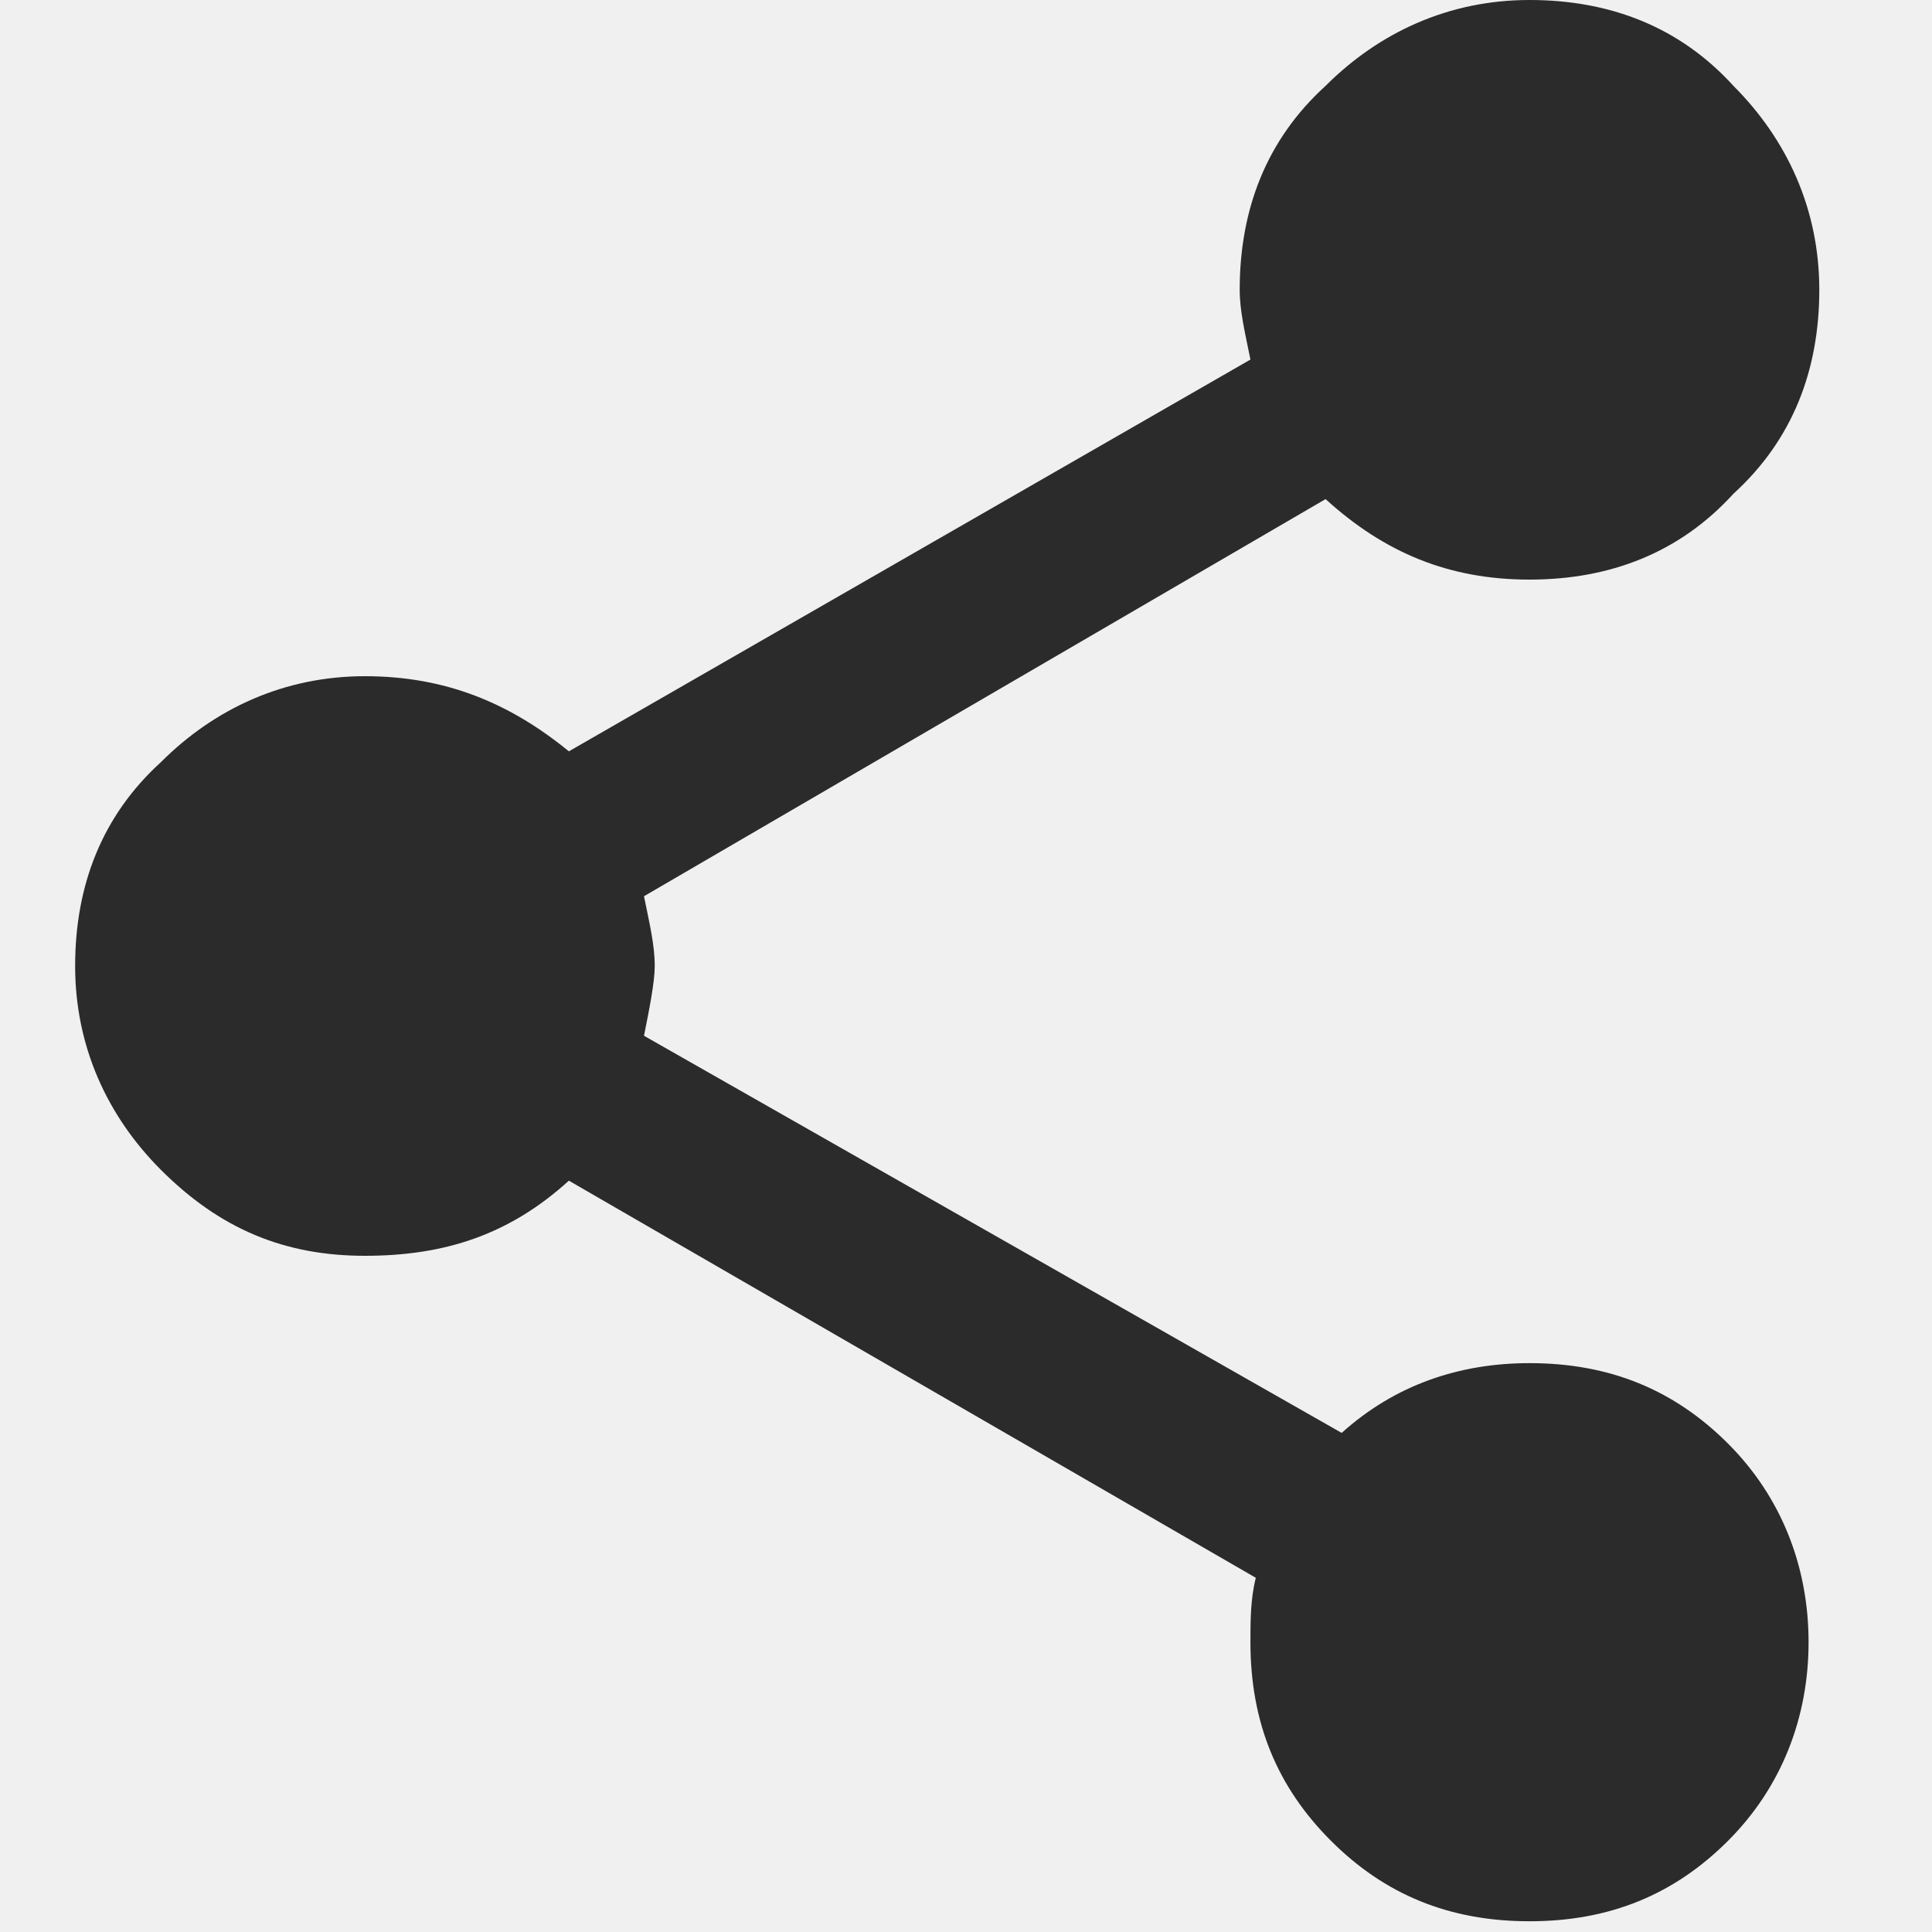
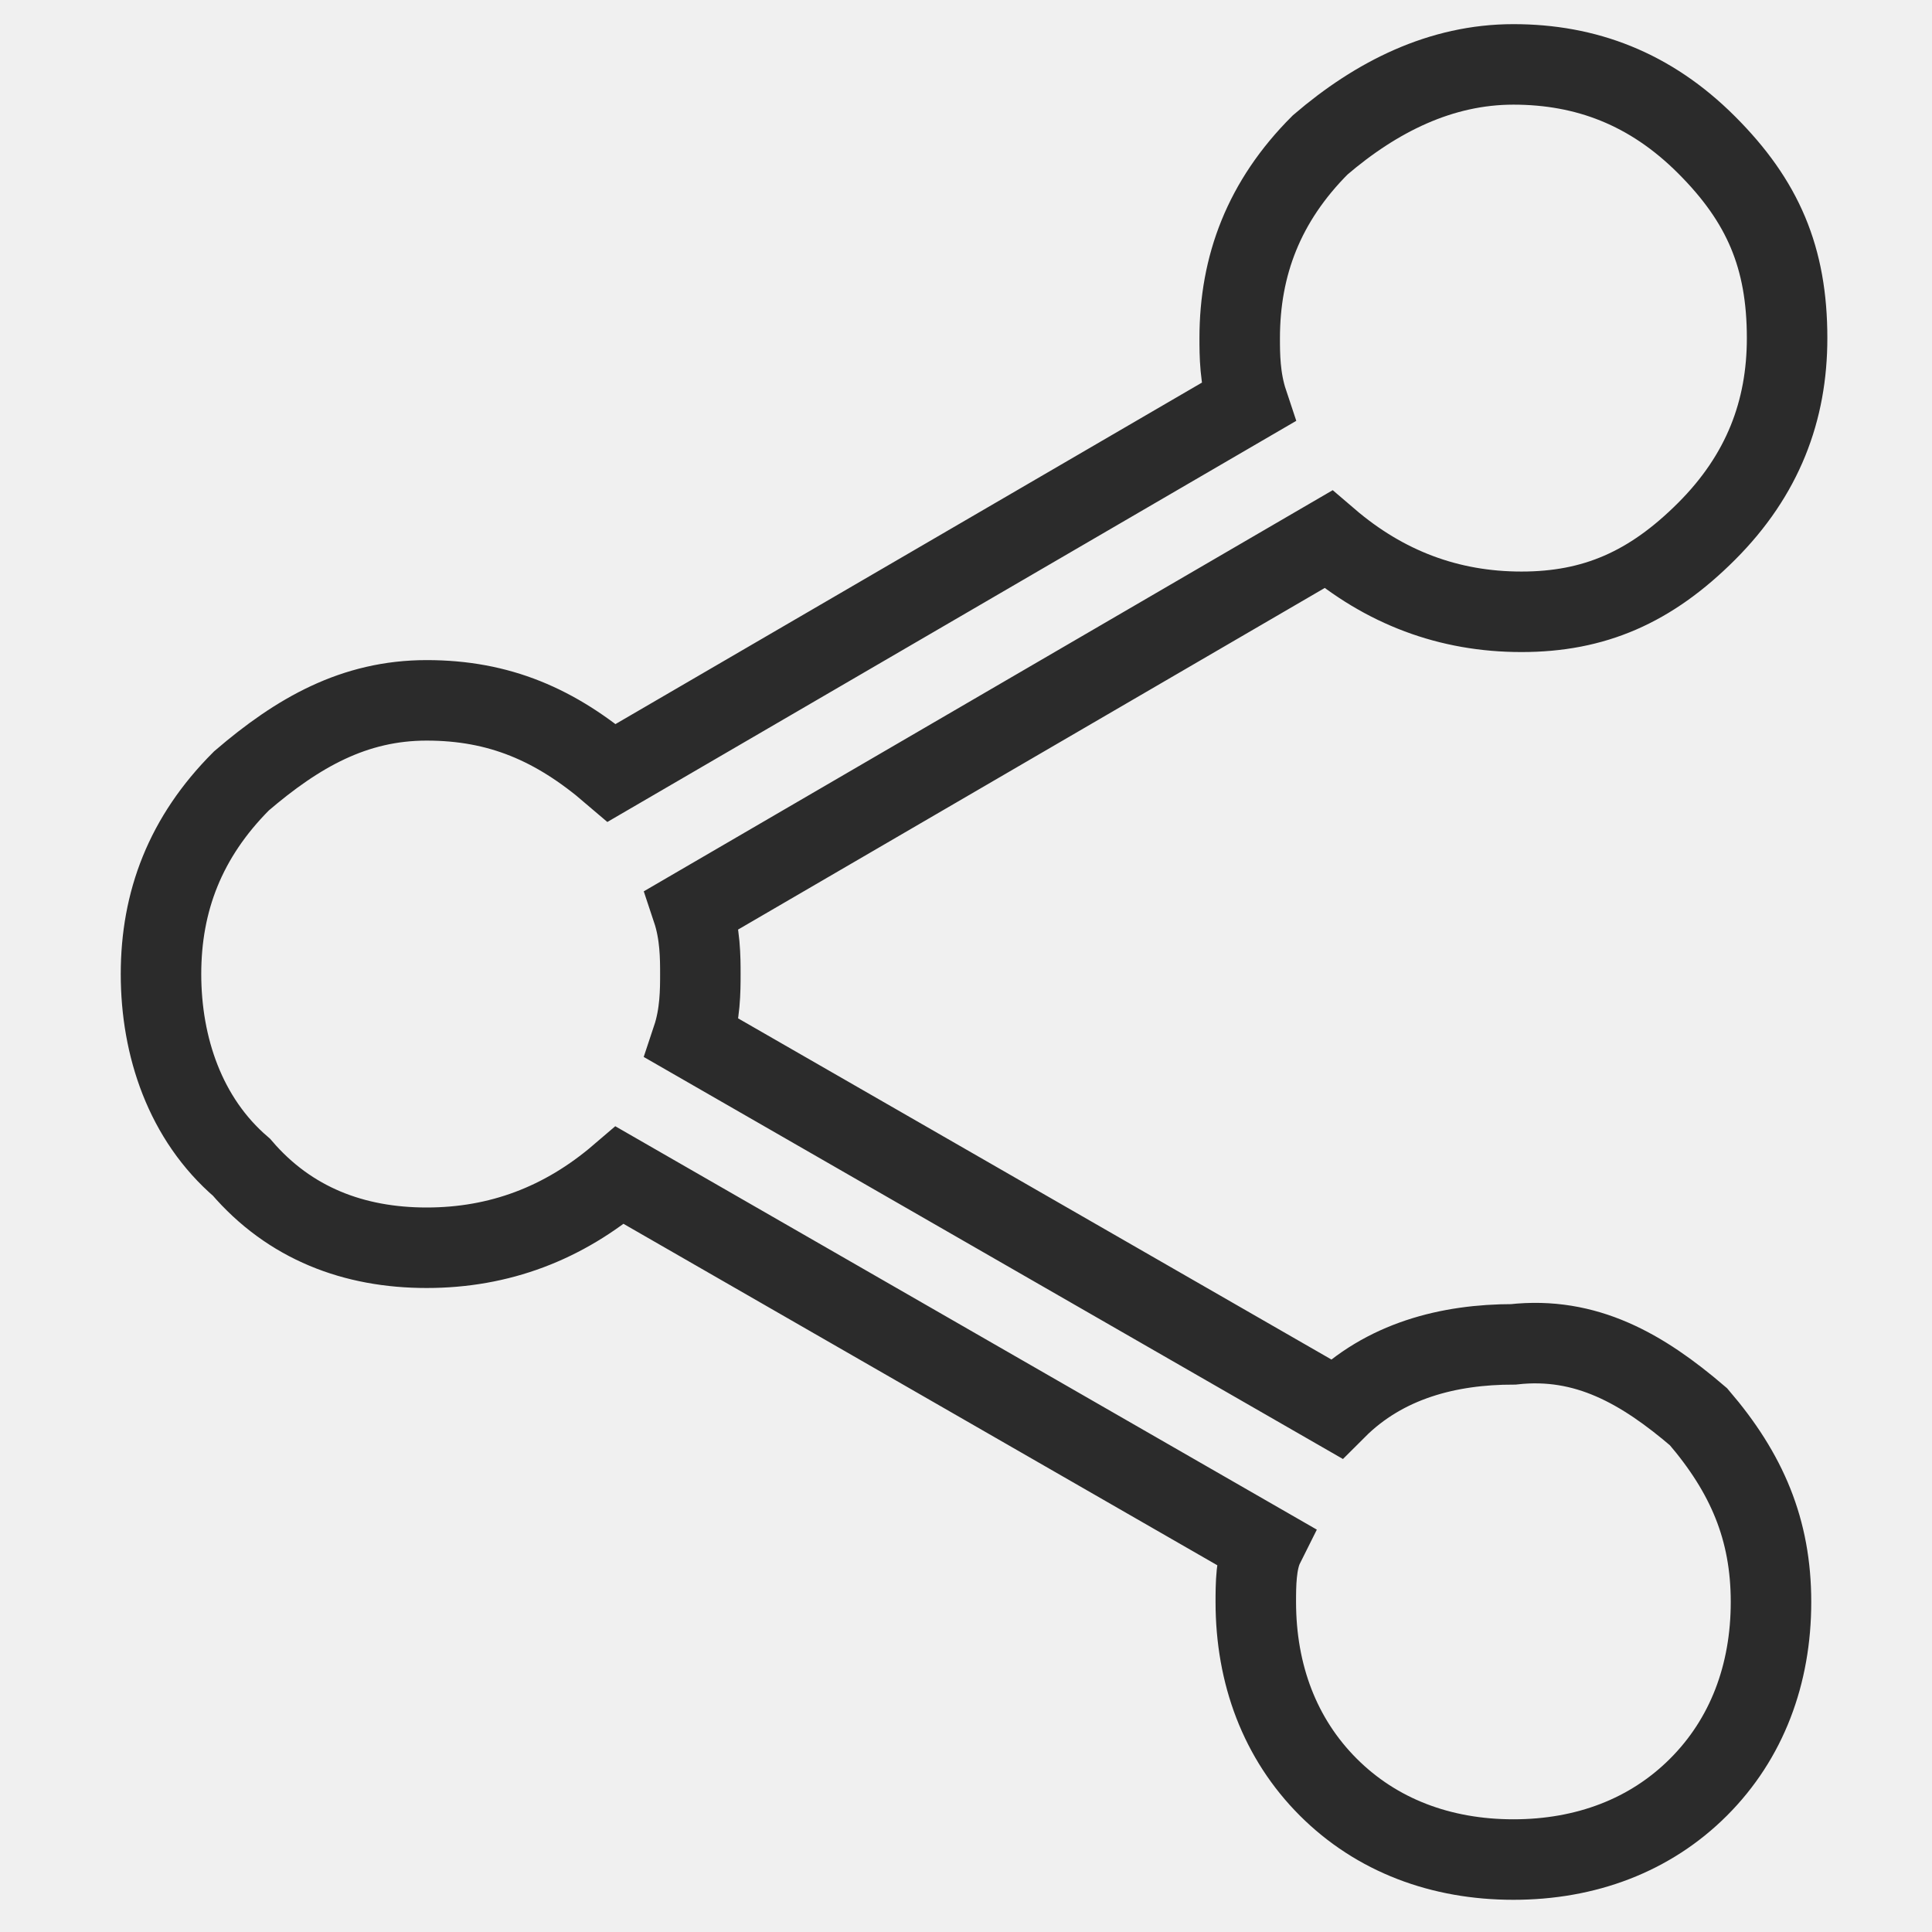
- <svg xmlns="http://www.w3.org/2000/svg" version="1.1" id="Layer_1" x="0px" y="0px" viewBox="0 0 36 36" style="enable-background:new 0 0 36 36;" xml:space="preserve">
+ <svg xmlns="http://www.w3.org/2000/svg" version="1.1" id="Layer_1" x="0px" y="0px" viewBox="0 0 24 24" style="enable-background:new 0 0 24 24;" xml:space="preserve">
  <style type="text/css">
- 	.st0{display:none;}
- 	.st1{display:inline;fill:#2B2B2B;}
- 	.st2{display:inline;}
- 	.st3{fill:#2B2B2B;}
- 	.st4{display:inline;fill:#2B2B2B;stroke:#2B2B2B;stroke-width:0.5;stroke-miterlimit:10;}
- 	.st5{display:none;fill:#2B2B2B;}
- 	.st6{display:inline;fill:#FFFFFF;}
+ 	.st0{fill:none;stroke:#2B2B2B;stroke-miterlimit:10;}
</style>
-   <g class="st0">
-     <path class="st1" d="M11,11.3L22.2,0.1v35.8L11,24.8H2V11.5h9V11.3z M30.9,23.4c-1,1.6-2.4,2.8-4.2,3.6V9.1c1.8,0.8,3.2,2,4.2,3.6   s1.6,3.4,1.6,5.4C32.3,20,31.9,21.8,30.9,23.4z" />
-   </g>
-   <g class="st0">
-     <path class="st1" d="M33.6,29.1v1.8H2.8v-1.8l3.4-3.4V15.4c0-2.7,0.8-5.1,2.4-7.2c1.6-2.1,3.6-3.5,6.1-4.3V3.4c0-0.9,0.3-1.7,1-2.4   c0.7-0.7,1.5-1,2.4-1s1.8,0.3,2.4,1c0.7,0.7,1,1.5,1,2.4V4c2.5,0.7,4.6,2.2,6.1,4.3c1.6,2.1,2.4,4.5,2.4,7.2v10.3L33.6,29.1z    M21.6,32.5c0,1-0.3,1.8-1,2.4c-0.7,0.7-1.5,1-2.4,1s-1.8-0.3-2.4-1c-0.7-0.7-1-1.5-1-2.4H21.6z" />
-   </g>
-   <g class="st0">
-     <path class="st1" d="M25.2,31.3H0.1v-3.5L0.2,27c0.1-0.6,0.3-1.2,0.7-1.8C1.4,24.4,2,23.6,2.8,23c1-0.7,2.2-1.3,3.7-1.8   c1.7-0.5,3.8-0.8,6.1-0.8c3.7,0,6.6,0.6,8.8,1.8c1.6,0.9,2.7,2.1,3.3,3.5c0.3,0.7,0.4,1.3,0.4,1.8V31.3z M18.9,10.7   c0-1.3-0.4-2.5-1.1-3.5c-0.7-1-1.7-1.8-2.8-2.3s-2.4-0.6-3.6-0.4S9.1,5.3,8.2,6.2c-0.9,0.9-1.5,2-1.7,3.2s-0.1,2.5,0.4,3.6   c0.5,1.1,1.3,2.1,2.3,2.8c1,0.7,2.2,1.1,3.5,1.1c1.7,0,3.2-0.6,4.5-1.8C18.3,13.9,18.9,12.4,18.9,10.7z M23.4,4.4   c-1.3,0-2.4,0.4-3.4,1.1c1.1,1.6,1.7,3.3,1.7,5.2c0,1.9-0.6,3.6-1.7,5.2c1,0.7,2.2,1.1,3.4,1.1c1.7,0,3.2-0.6,4.5-1.8   c1.2-1.2,1.8-2.7,1.8-4.5c0-1.7-0.6-3.2-1.8-4.5C26.6,5,25.1,4.4,23.4,4.4z M25.1,20.5c1.1,0.9,2,2,2.6,3.2c0.6,1.3,1,2.6,1.1,4   v3.5h7.1v-3.5l-0.1-0.7c-0.1-0.6-0.3-1.1-0.6-1.7c-0.4-0.8-1-1.5-1.7-2c-0.8-0.8-1.9-1.4-3.2-1.8C28.9,21,27.1,20.7,25.1,20.5z" />
-   </g>
-   <g class="st0">
-     <path class="st1" d="M34.9,4.7c0.7,0.7,1.1,1.6,1.1,2.6v21.5c0,1-0.4,1.9-1.1,2.6c-0.7,0.7-1.5,1.1-2.5,1.1H3.7   c-1,0-1.8-0.3-2.5-1.1c-0.7-0.7-1.1-1.6-1.1-2.6V7.3c0-1,0.4-1.9,1.1-2.6C1.9,4,2.7,3.7,3.7,3.7h28.7C33.4,3.7,34.2,4,34.9,4.7z    M32.4,7.3l-14.4,9l-14.4-9v3.6L18,19.8l14.4-8.9V7.3z" />
-   </g>
-   <g class="st0">
-     <path class="st1" d="M24.7,5.1h5.8v3.6l3.7,2.3c0.5,0.3,0.9,0.8,1.2,1.3c0.3,0.5,0.5,1.1,0.5,1.8v17.8c0,1-0.3,1.8-1,2.5   c-0.7,0.7-1.5,1-2.5,1H3.7c-0.9,0-1.8-0.3-2.5-1c-0.7-0.7-1-1.5-1-2.5V14.1c0-0.7,0.2-1.3,0.5-1.8c0.3-0.5,0.7-1,1.2-1.3l3.7-2.3   V5.1h5.8L18,1L24.7,5.1z M3.7,14.1l1.8,1.1v-2.3L3.7,14.1z M9.1,17.4l8.9,5.5l8.9-5.5V8.7H9.1V17.4z M25.1,10.5v2.7H10.9v-2.7H25.1   z M25.1,14.9v2.7H10.9v-2.7H25.1z M30.4,15.2l1.8-1.1l-1.8-1.2V15.2z" />
-   </g>
-   <g class="st0">
-     <path class="st1" d="M7.1,0.2h21.4c1,0,1.9,0.3,2.6,1c0.7,0.7,1,1.5,1,2.5v28.6c0,0.9-0.3,1.8-1,2.5c-0.7,0.7-1.5,1-2.6,1H7.1   c-1,0-1.9-0.3-2.6-1c-0.7-0.7-1-1.5-1-2.5V3.7c0-0.9,0.3-1.8,1-2.5C5.2,0.5,6.1,0.2,7.1,0.2z M17.8,3.7c-2,0-3.7,0.5-5.4,1.5   c-1.6,1-2.9,2.3-3.9,3.9c-0.9,1.6-1.4,3.4-1.4,5.4s0.5,3.7,1.5,5.4c1,1.6,2.3,2.9,3.9,3.9c1.6,0.9,3.5,1.4,5.5,1.4l-1.6-3.9   c-0.2-0.4-0.3-0.9-0.1-1.4c0.1-0.5,0.4-0.8,0.8-1l1.6-0.9c0.4-0.2,0.8-0.3,1.3-0.2c0.5,0.1,0.9,0.4,1.1,0.8l3.4,4.3   c1.2-1,2.2-2.2,2.9-3.7c0.7-1.4,1.1-3,1.1-4.7c0-1.9-0.5-3.7-1.4-5.3c-0.9-1.6-2.2-3-3.9-3.9C21.5,4.2,19.7,3.7,17.8,3.7z    M8.8,28.7c-0.5,0-0.9,0.2-1.3,0.5c-0.3,0.3-0.5,0.8-0.5,1.3s0.2,0.9,0.5,1.3c0.3,0.4,0.8,0.5,1.3,0.5c0.5,0,0.9-0.2,1.3-0.5   c0.4-0.4,0.5-0.8,0.5-1.3s-0.2-0.9-0.5-1.3C9.8,28.8,9.3,28.7,8.8,28.7z M17.8,12.6c0.5,0,0.9,0.2,1.3,0.5c0.3,0.3,0.5,0.8,0.5,1.3   c0,0.5-0.2,0.9-0.5,1.3c-0.3,0.4-0.8,0.5-1.3,0.5s-0.9-0.2-1.3-0.5c-0.3-0.4-0.5-0.8-0.5-1.3c0-0.5,0.2-0.9,0.5-1.3   C16.9,12.8,17.3,12.6,17.8,12.6z M18,20.2l4.4,11.3l4.6-2.7l-7.5-9.5L18,20.2z" />
-   </g>
-   <g class="st0">
-     <path class="st1" d="M34.8,1.2c0.7,0.7,1,1.5,1,2.5V25c0,1-0.3,1.9-1,2.5c-0.7,0.7-1.5,1-2.5,1H21.4l-6.6,6.6   c-0.4,0.3-0.8,0.5-1.3,0.5h-0.9c-0.6,0-1-0.2-1.3-0.5c-0.3-0.3-0.5-0.7-0.5-1.3v-5.3H3.7c-0.9,0-1.8-0.3-2.5-1   c-0.7-0.7-1-1.5-1-2.5V3.6c0-0.9,0.3-1.8,1-2.5c0.7-0.7,1.5-1,2.5-1h28.6C33.2,0.1,34.1,0.5,34.8,1.2z M16.3,12.6h-3.8L15,7.2h-3.6   l-2.3,5v7.4h7.2V12.6z M26.9,12.6h-3.8l2.5-5.3h-3.6l-2.3,5v7.4h7.2V12.6z" />
-   </g>
-   <g class="st0">
-     <path class="st1" d="M30,3.8c1,0,1.8,0.3,2.5,1c0.7,0.7,1,1.5,1,2.5v24.8c0,1-0.3,1.8-1,2.5c-0.7,0.7-1.5,1-2.5,1H5.2   c-1,0-1.8-0.3-2.5-1c-0.7-0.7-1-1.5-1-2.5V7.4c0-1,0.3-1.8,1-2.5c0.7-0.7,1.5-1,2.5-1H7V0.2h3.6v3.6h14.1V0.2h3.6v3.6H30z M30,32.2   V12.7H5.2v19.5H30z M12.3,16.2v3.6H8.7v-3.6H12.3z M12.3,23.4v3.5H8.7v-3.5H12.3z M19.4,16.2v3.6h-3.5v-3.6H19.4z M19.4,23.4v3.5   h-3.5v-3.5H19.4z M26.5,16.2v3.6h-3.6v-3.6H26.5z M26.5,23.4v3.5h-3.6v-3.5H26.5z" />
-   </g>
-   <g class="st0">
-     <path class="st1" d="M0.3,9.1h19.4v3.6H3.8v10.6h15.9v3.6H0.3V9.1z M26.8,9.1h8.8v17.7h-8.8v3.5c0,0.5,0.2,0.9,0.5,1.3   c0.3,0.4,0.7,0.5,1.2,0.5h3.6v3.5h-4.5c-0.5,0-1.1-0.2-1.7-0.5c-0.6-0.4-1-0.8-1-1.2c0,0.4-0.3,0.8-0.9,1.2   c-0.6,0.4-1.2,0.5-1.7,0.5h-4.4v-3.5h3.6c0.5,0,0.9-0.2,1.2-0.5c0.3-0.4,0.5-0.8,0.5-1.3V5.6c0-0.5-0.2-0.9-0.5-1.3   C22.4,4,22,3.8,21.5,3.8h-3.6V0.3h4.4c0.6,0,1.1,0.2,1.7,0.5C24.7,1.2,25,1.6,25,2.1c0-0.4,0.3-0.8,1-1.2c0.6-0.4,1.2-0.5,1.7-0.5   h4.5v3.5h-3.6c-0.5,0-0.9,0.2-1.2,0.5c-0.3,0.4-0.5,0.8-0.5,1.3V9.1z M32.1,23.3V12.7h-5.3v10.6H32.1z" />
-   </g>
-   <g class="st0">
-     <g class="st2">
-       <path class="st3" d="M18.1,0.2c0.3,0,0.6,0.1,1,0.3C19.7,0.8,20,1.3,20,2.1v4h2c0.3,0,0.6,0.1,0.9,0.3c0.7,0.3,1,0.9,1,1.7v2h4    c0.3,0,0.6,0.1,0.9,0.2c0.7,0.4,1,1,1,1.8V14h4c0.2,0,0.4,0.1,0.6,0.2c0.5,0.1,0.8,0.4,1,0.8c0.2,0.9,0.3,1.9,0.3,3    c0,3.2-0.8,6.2-2.4,8.9c-1.6,2.7-3.8,4.9-6.5,6.5c-2.7,1.6-5.7,2.4-8.9,2.4s-6.2-0.8-8.9-2.4c-2.7-1.6-4.9-3.8-6.5-6.5    c-1.6-2.7-2.4-5.7-2.4-8.9c0-3.2,0.8-6.2,2.4-8.9c1.6-2.7,3.8-4.9,6.5-6.5C11.9,1,14.9,0.2,18.1,0.2z M5.1,14.9    c-0.6,0.6-0.8,1.3-0.8,2.1c0,0.8,0.3,1.5,0.8,2.1S6.3,20,7.2,20s1.5-0.3,2.1-0.8c0.6-0.6,0.9-1.3,0.9-2.1c0-0.8-0.3-1.5-0.9-2.1    C8.7,14.3,8,14,7.2,14C6.4,14,5.6,14.3,5.1,14.9z M11,7c-0.6,0.6-0.8,1.3-0.8,2.1c0,0.8,0.3,1.5,0.8,2.1c0.6,0.6,1.3,0.9,2.1,0.9    s1.5-0.3,2.1-0.9c0.6-0.6,0.9-1.3,0.9-2.1c0-0.8-0.3-1.5-0.9-2.1c-0.6-0.6-1.3-0.9-2.1-0.9C12.3,6.1,11.6,6.4,11,7z M14,26.8    c-0.6,0.6-0.8,1.3-0.8,2.1c0,0.8,0.3,1.5,0.8,2.1c0.6,0.6,1.3,0.8,2.1,0.8c0.8,0,1.5-0.3,2.1-0.8c0.6-0.6,0.9-1.3,0.9-2.1    c0-0.8-0.3-1.5-0.9-2.1c-0.6-0.6-1.3-0.9-2.1-0.9C15.3,25.9,14.5,26.2,14,26.8z M15,16.9c-0.6,0.6-0.9,1.3-0.9,2.1    c0,0.8,0.3,1.5,0.9,2.1c0.6,0.6,1.3,0.9,2.1,0.9c0.8,0,1.5-0.3,2.1-0.9c0.6-0.6,0.8-1.3,0.8-2.1c0-0.8-0.3-1.5-0.8-2.1    c-0.6-0.6-1.3-0.8-2.1-0.8C16.2,16.1,15.6,16.3,15,16.9z M24.9,20.8c-0.6,0.6-0.9,1.3-0.9,2.1c0,0.9,0.3,1.6,0.9,2.1    c0.6,0.6,1.3,0.8,2.1,0.8s1.5-0.3,2.1-0.8c0.6-0.6,0.9-1.3,0.9-2.1c0-0.8-0.3-1.5-0.9-2.1C28.5,20.3,27.8,20,27,20    S25.5,20.3,24.9,20.8z" />
-     </g>
-   </g>
-   <g class="st0">
-     <g class="st2">
-       <path class="st3" d="M18.1,26.2l-5-5l-8.1,8L2.7,27l8.2-8.1c-2-2.2-3.6-4.7-4.8-7.3h3.3c1,2,2.2,3.8,3.7,5.4    c2.3-2.5,4-5.4,5.1-8.6H0.1V5h11.3V1.9h3.2V5H26v3.3h-4.8c-1.2,3.9-3.2,7.4-6,10.5l-0.1,0.1l4.2,4L18.1,26.2z M35.7,34.1h-3.3    l-1.8-4.8H23l-1.8,4.8h-3.3l7.3-19.4h3.3L35.7,34.1z M29.4,26.1l-2.6-7l-2.6,7H29.4z" />
-     </g>
-   </g>
-   <g class="st0">
-     <g class="st2">
-       <path d="M35.8,19.8c0,1-0.3,1.8-1,2.5L22.3,34.8c-0.7,0.7-1.5,1-2.5,1c-1,0-1.8-0.3-2.5-1l-16-16c-0.7-0.7-1-1.5-1-2.5V3.7    c0-0.9,0.3-1.8,1-2.5c0.7-0.7,1.5-1,2.5-1h12.5c0.9,0,1.8,0.3,2.5,1l16,16C35.5,18,35.8,18.8,35.8,19.8z M8.4,8.3    c0.5-0.5,0.8-1.1,0.8-1.9S8.9,5,8.4,4.5C7.9,4,7.3,3.7,6.5,3.7S5.1,4,4.6,4.5C4.1,5,3.8,5.7,3.8,6.4s0.3,1.4,0.8,1.9    C5.1,8.8,5.7,9,6.5,9C7.2,9,7.9,8.8,8.4,8.3z" />
-     </g>
-   </g>
-   <g class="st0">
-     <path class="st4" d="M32.8,0.8l2.6,10l-2.1,0.6c-1.4-2.6-2.5-4.3-3.3-5C29.4,6,28.8,5.7,28,5.5c-0.4-0.1-1.1-0.1-2-0.1h-5.8v24   c0,0.8,0,1.3,0.1,1.6c0.1,0.6,0.4,1,0.7,1.2c0.3,0.2,0.9,0.4,1.7,0.5c0.4,0.1,1.1,0.1,2.1,0.1v2.2H11.1v-2.2c1,0,1.7,0,2.1-0.1   c0.8-0.1,1.3-0.2,1.7-0.5c0.3-0.2,0.6-0.7,0.7-1.2c0.1-0.3,0.1-0.8,0.1-1.6v-24H9.9c-0.9,0-1.6,0-2,0.1C7.1,5.7,6.4,6,5.9,6.4   c-0.9,0.7-2,2.4-3.3,5l-2.1-0.6L3,0.8H32.8z" />
-   </g>
-   <g class="st0">
-     <path class="st1" d="M0.2,2.4h35.7v4.4H0.2V2.4z M0.2,11.2h35.7v4.5H0.2V11.2z M0.2,20.1h35.7v4.5H0.2V20.1z M0.2,29h22.3v4.4H0.2   V29z" />
-   </g>
-   <g class="st0">
-     <path class="st1" d="M34.4,34.4c-0.8,0.8-1.7,1.2-2.8,1.2H4.2c-1.1,0-2-0.4-2.8-1.2c-0.8-0.8-1.2-1.7-1.2-2.8V4.2   c0-1.1,0.4-2,1.2-2.8c0.8-0.8,1.7-1.2,2.8-1.2h27.4c1.1,0,2,0.4,2.8,1.2c0.8,0.8,1.2,1.7,1.2,2.8v27.4   C35.6,32.7,35.2,33.7,34.4,34.4z M4.2,29.7h27.4l-8.8-11.8L16,26.8l-5-5.9L4.2,29.7z" />
-   </g>
-   <g class="st0">
-     <path class="st1" d="M35.6,12.9c0.2,0.2,0.3,0.5,0.3,0.8v7.6c0,0.3-0.1,0.6-0.3,0.8c-0.2,0.2-0.5,0.3-0.8,0.3h-7.6   c-0.3,0-0.6-0.1-0.8-0.3c-0.2-0.2-0.3-0.5-0.3-0.8v-7.6c0-0.3,0.1-0.6,0.3-0.8c0.2-0.2,0.5-0.3,0.8-0.3h7.6   C35.1,12.6,35.4,12.7,35.6,12.9z M34.8,13.7h-7.6v7.6h7.6V13.7z M34,20.2h-6l1.5-1.9l1.1,1.3l1.5-1.9L34,20.2z" />
-   </g>
-   <g class="st0">
-     <path class="st1" d="M9.6,12.8c0.2,0.2,0.3,0.5,0.3,0.8v7.6c0,0.3-0.1,0.6-0.3,0.8c-0.2,0.2-0.5,0.3-0.8,0.3H1.2   c-0.3,0-0.6-0.1-0.8-0.3c-0.2-0.2-0.3-0.5-0.3-0.8v-7.6c0-0.3,0.1-0.6,0.3-0.8c0.2-0.2,0.5-0.3,0.8-0.3h7.6   C9.2,12.5,9.4,12.6,9.6,12.8z M8.8,13.6H1.2v7.6h7.6V13.6z M8,20.2H2l1.5-1.9l1.1,1.3l1.5-1.9L8,20.2z" />
-   </g>
-   <g class="st0">
-     <path class="st1" d="M28.2,23.9c-0.5,0.5-1,0.7-1.7,0.7H9.7c-0.7,0-1.2-0.2-1.7-0.7c-0.5-0.5-0.7-1-0.7-1.7V5.4   c0-0.7,0.2-1.2,0.7-1.7C8.4,3.2,9,3,9.7,3h16.8c0.7,0,1.2,0.2,1.7,0.7c0.5,0.5,0.7,1,0.7,1.7v16.8C28.9,22.9,28.6,23.4,28.2,23.9z    M9.7,21h16.8l-5.4-7.2l-4.2,5.4l-3-3.6L9.7,21z" />
-   </g>
-   <g class="st0">
-     <path class="st1" d="M1,0.8h3.8v3.8H1V0.8z M1,8.4h3.8v3.8H1V8.4z M1,16h3.8v3.7H1V16z M1,23.6h3.8v3.8H1V23.6z M1,31.2h3.8V35H1   V31.2z M8.5,0.8h3.8v3.8H8.5V0.8z M8.5,31.2h3.8V35H8.5V31.2z M16.2,0.8h3.7v3.8h-3.7V0.8z M16.2,31.2h3.7V35h-3.7V31.2z M23.8,0.8   h3.8v3.8h-3.8V0.8z M23.8,31.2h3.8V35h-3.8V31.2z M31.3,0.8h3.8v3.8h-3.8V0.8z M31.3,8.4h3.8v3.8h-3.8V8.4z M31.3,16h3.8v3.7h-3.8   V16z M31.3,23.6h3.8v3.8h-3.8V23.6z M31.3,31.2h3.8V35h-3.8V31.2z" />
-   </g>
-   <g class="st0">
-     <path class="st1" d="M88.2,6.1c0.8,0.8,1.2,1.7,1.2,2.8v27.4c0,1.1-0.4,2-1.2,2.8c-0.8,0.8-1.7,1.2-2.8,1.2H57.9   c-1.1,0-2-0.4-2.8-1.2c-0.8-0.8-1.2-1.7-1.2-2.8V9c0-1.1,0.4-2,1.2-2.8C55.9,5.4,56.8,5,57.9,5h27.4C86.5,5,87.4,5.4,88.2,6.1z    M77.5,22.7l-9.8-7.8v15.6L77.5,22.7z" />
-   </g>
-   <path class="st5" d="M27.9,26.9H8.2c-4.4,0-8.1-3.6-8.1-8.1l0-4c0-4.4,3.6-8.1,8.1-8.1h19.7c4.4,0,8.1,3.6,8.1,8.1v4  C35.9,23.2,32.3,26.9,27.9,26.9z" />
-   <g class="st0">
-     <path class="st6" d="M17.6,16.5c0,1.3-0.4,2.3-1.1,3.1c-0.7,0.8-1.8,1.2-3.1,1.2c-1.3,0-2.3-0.4-3.1-1.2c-0.7-0.8-1.1-1.8-1.1-3.1   c0-1.3,0.4-2.4,1.1-3.1c0.7-0.8,1.8-1.1,3.1-1.1c1.3,0,2.3,0.4,3.1,1.1C17.2,14.1,17.6,15.2,17.6,16.5z M14.8,18.5   c0.2-0.2,0.4-0.5,0.5-0.9c0.1-0.3,0.1-0.7,0.1-1.2c0-0.5-0.1-0.9-0.2-1.3s-0.3-0.6-0.4-0.8c-0.2-0.2-0.4-0.4-0.6-0.5   c-0.2-0.1-0.5-0.1-0.8-0.1c-0.3,0-0.5,0-0.8,0.1c-0.2,0.1-0.5,0.3-0.7,0.5c-0.2,0.2-0.3,0.5-0.4,0.9c-0.1,0.4-0.2,0.8-0.2,1.3   c0,0.5,0.1,0.9,0.2,1.2c0.1,0.3,0.3,0.6,0.4,0.8c0.2,0.2,0.4,0.4,0.6,0.5c0.2,0.1,0.5,0.2,0.8,0.2c0.3,0,0.5-0.1,0.8-0.2   C14.4,18.9,14.6,18.8,14.8,18.5z" />
-     <path class="st6" d="M26.8,20.6h-2.6l-2.4-3.3l-0.5,0.6v2.7h-2.1v-8.2h2.1v3.7l2.9-3.7h2.4l-3.2,3.8L26.8,20.6z" />
-   </g>
-   <g class="st0">
-     <path class="st1" d="M34.6,1.3c0.8,0.8,1.2,1.7,1.2,2.8v27.7c0,1.1-0.4,2.1-1.2,2.8c-0.8,0.8-1.7,1.2-2.8,1.2H4.1   c-1.1,0-2.1-0.4-2.8-1.2C0.5,34,0.1,33,0.1,31.9V4.2c0-1.1,0.4-2.1,1.2-2.8C2,0.6,3,0.2,4.1,0.2h27.7C32.9,0.2,33.9,0.6,34.6,1.3z    M31.8,4.2H17.9v11.9L4.1,31.9h13.9V16.1l13.9,15.8V4.2z" />
-   </g>
  <g>
-     <path class="st3" d="M32.2,26.9c1,1,1.5,2.3,1.5,3.7s-0.5,2.7-1.5,3.7c-1,1-2.2,1.5-3.7,1.5c-1.5,0-2.7-0.5-3.7-1.5   c-1-1-1.5-2.2-1.5-3.7c0-0.4,0-0.8,0.1-1.2L10.6,22c-1.1,1-2.3,1.4-3.8,1.4s-2.7-0.5-3.8-1.6c-1-1-1.6-2.3-1.6-3.8   c0-1.5,0.5-2.8,1.6-3.8c1-1,2.3-1.6,3.8-1.6s2.7,0.5,3.8,1.4l12.7-7.3c-0.1-0.5-0.2-0.9-0.2-1.3c0-1.5,0.5-2.8,1.6-3.8   c1-1,2.3-1.6,3.8-1.6c1.5,0,2.8,0.5,3.8,1.6c1,1,1.6,2.3,1.6,3.8c0,1.5-0.5,2.8-1.6,3.8c-1,1.1-2.3,1.6-3.8,1.6   c-1.5,0-2.7-0.5-3.8-1.5l-12.7,7.4c0.1,0.5,0.2,0.9,0.2,1.3c0,0.3-0.1,0.8-0.2,1.3L25,26.7c1-0.9,2.2-1.3,3.5-1.3   C30,25.4,31.2,25.9,32.2,26.9z" />
+     <path class="st0" d="M21.1,17.6c0.6,0.7,0.9,1.4,0.9,2.3s-0.3,1.7-0.9,2.3s-1.4,0.9-2.3,0.9s-1.7-0.3-2.3-0.9s-0.9-1.4-0.9-2.3   c0-0.2,0-0.5,0.1-0.7l-8-4.6c-0.7,0.6-1.5,0.9-2.4,0.9s-1.7-0.3-2.3-1c-0.7-0.6-1-1.5-1-2.4s0.3-1.7,1-2.4c0.7-0.6,1.4-1,2.3-1   S6.9,9,7.6,9.6L15.5,5c-0.1-0.3-0.1-0.6-0.1-0.8c0-0.9,0.3-1.7,1-2.4c0.7-0.6,1.5-1,2.4-1s1.7,0.3,2.4,1c0.7,0.7,1,1.4,1,2.4   c0,0.9-0.3,1.7-1,2.4c-0.7,0.7-1.4,1-2.3,1s-1.7-0.3-2.4-0.9l-7.9,4.6c0.1,0.3,0.1,0.6,0.1,0.8s0,0.5-0.1,0.8l8,4.6   c0.6-0.6,1.4-0.8,2.2-0.8C19.7,16.6,20.4,17,21.1,17.6z" />
  </g>
</svg>
